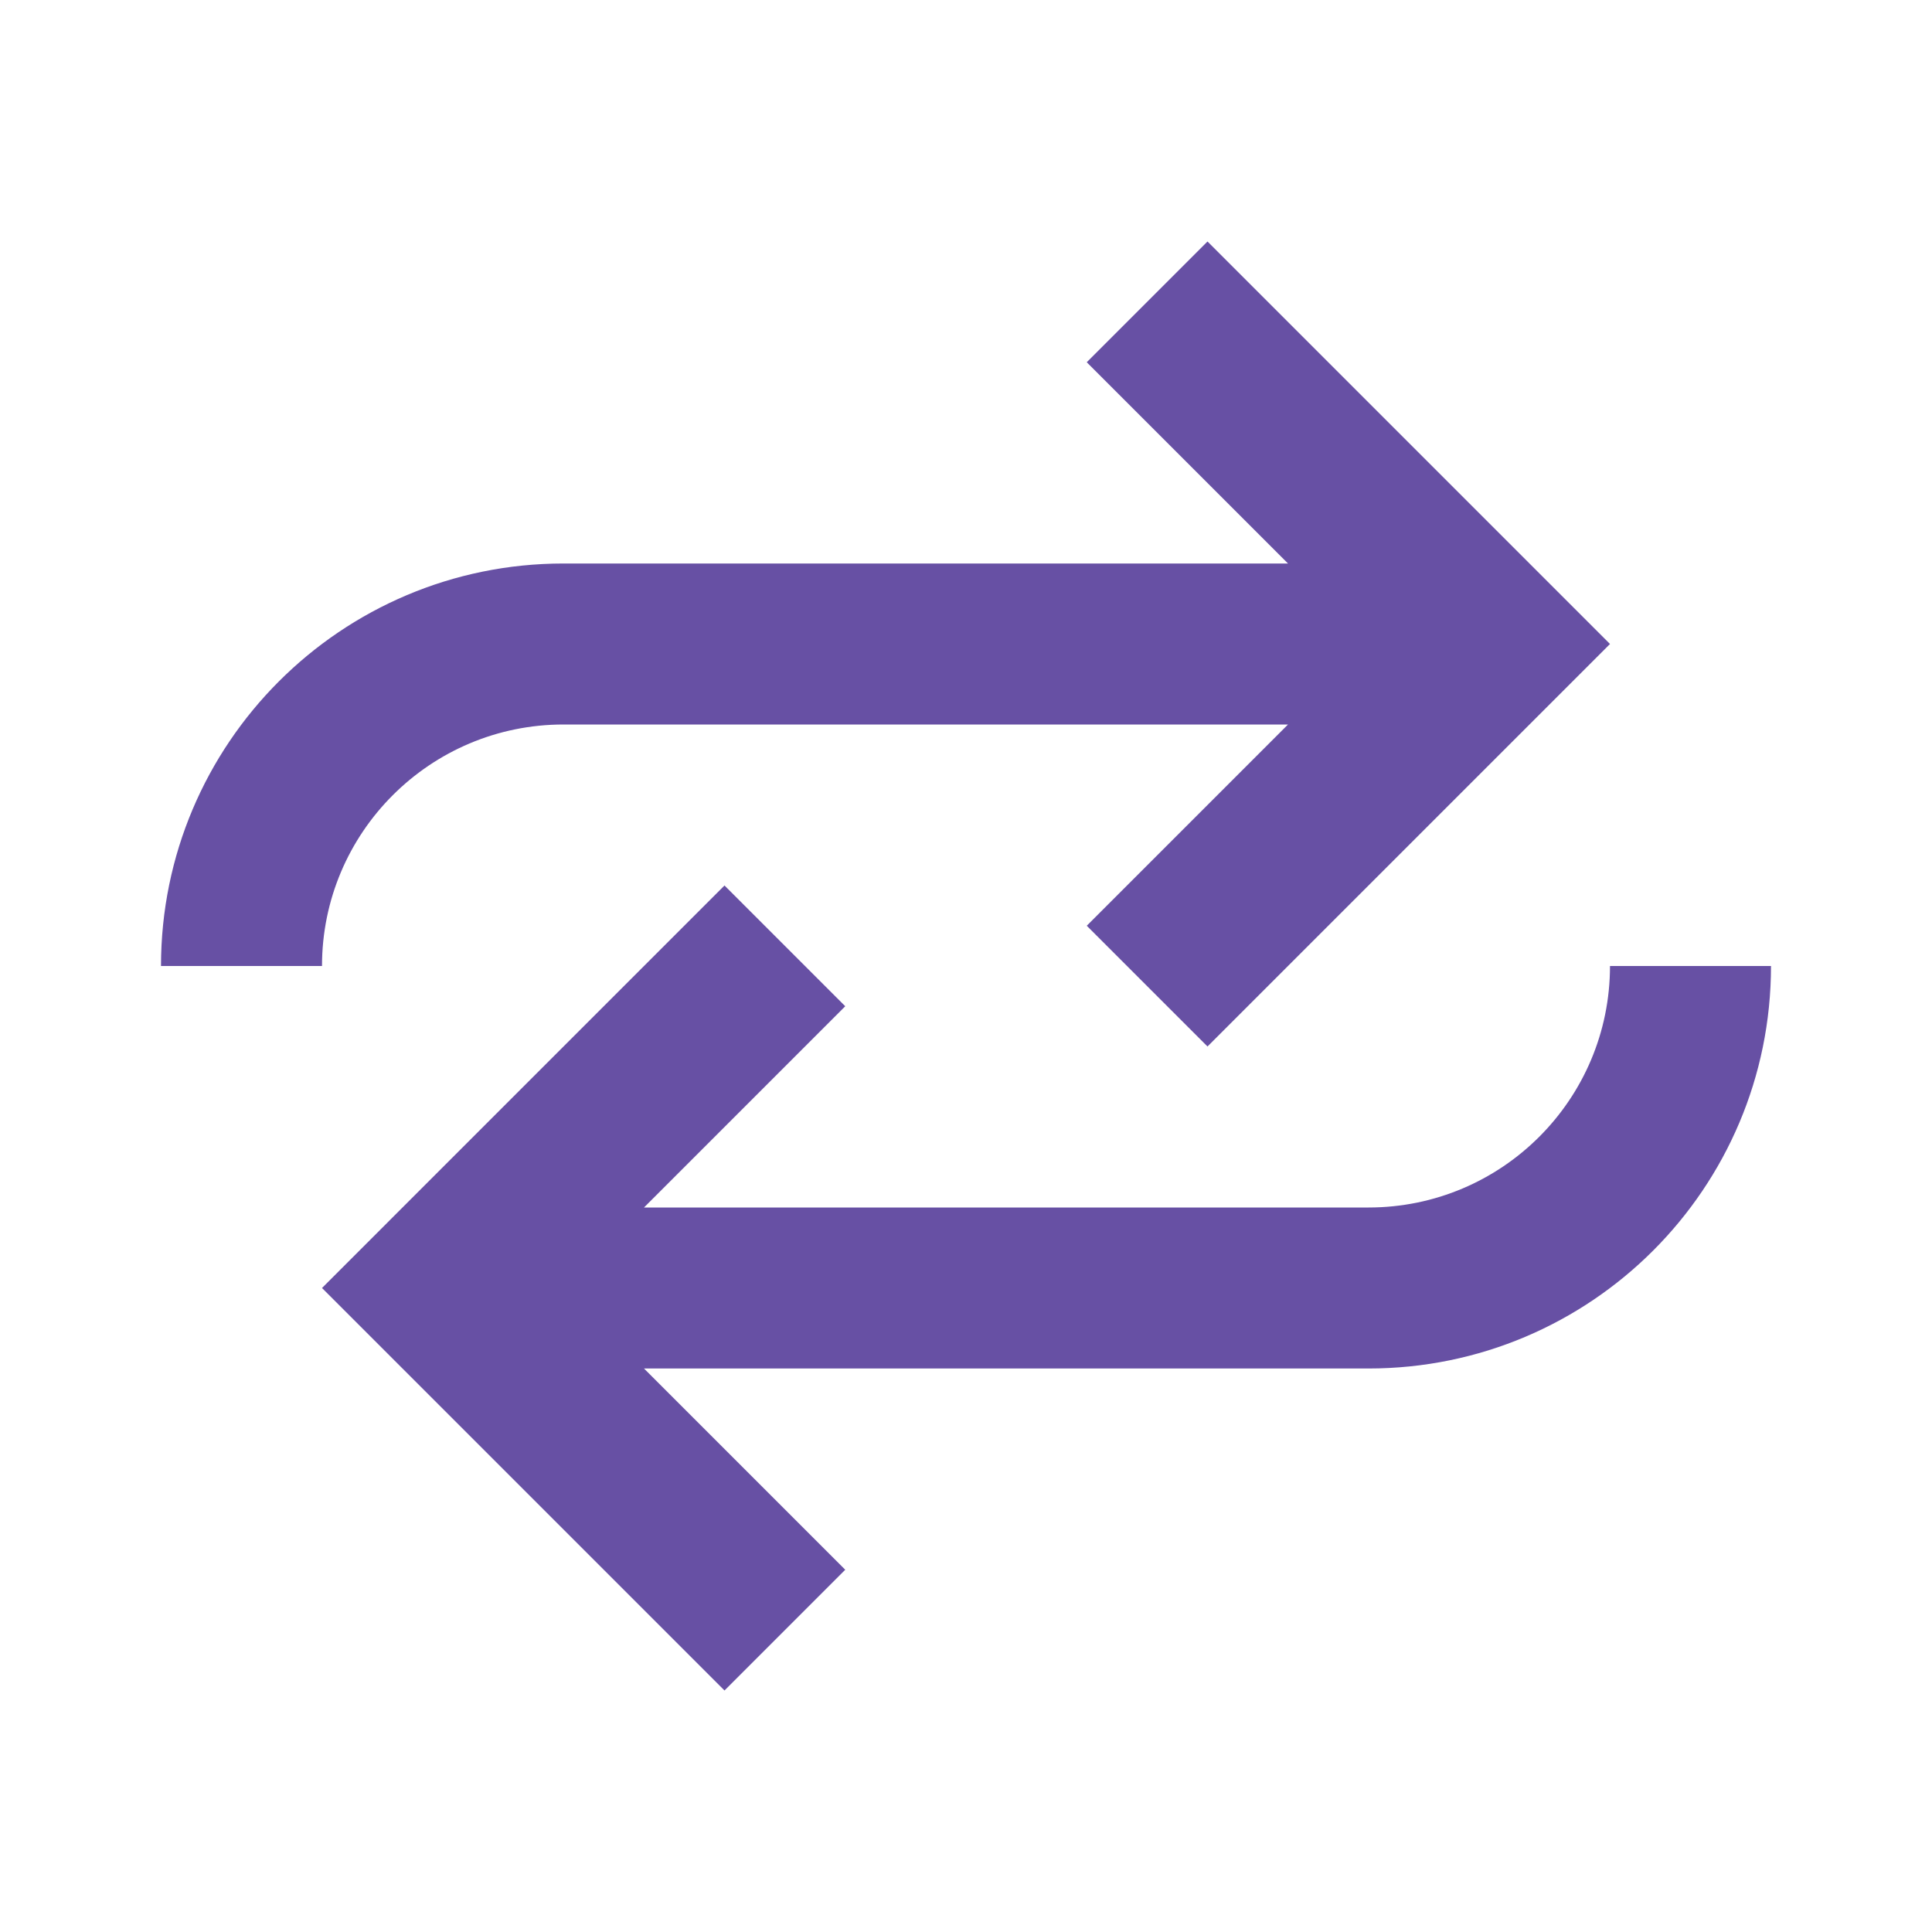
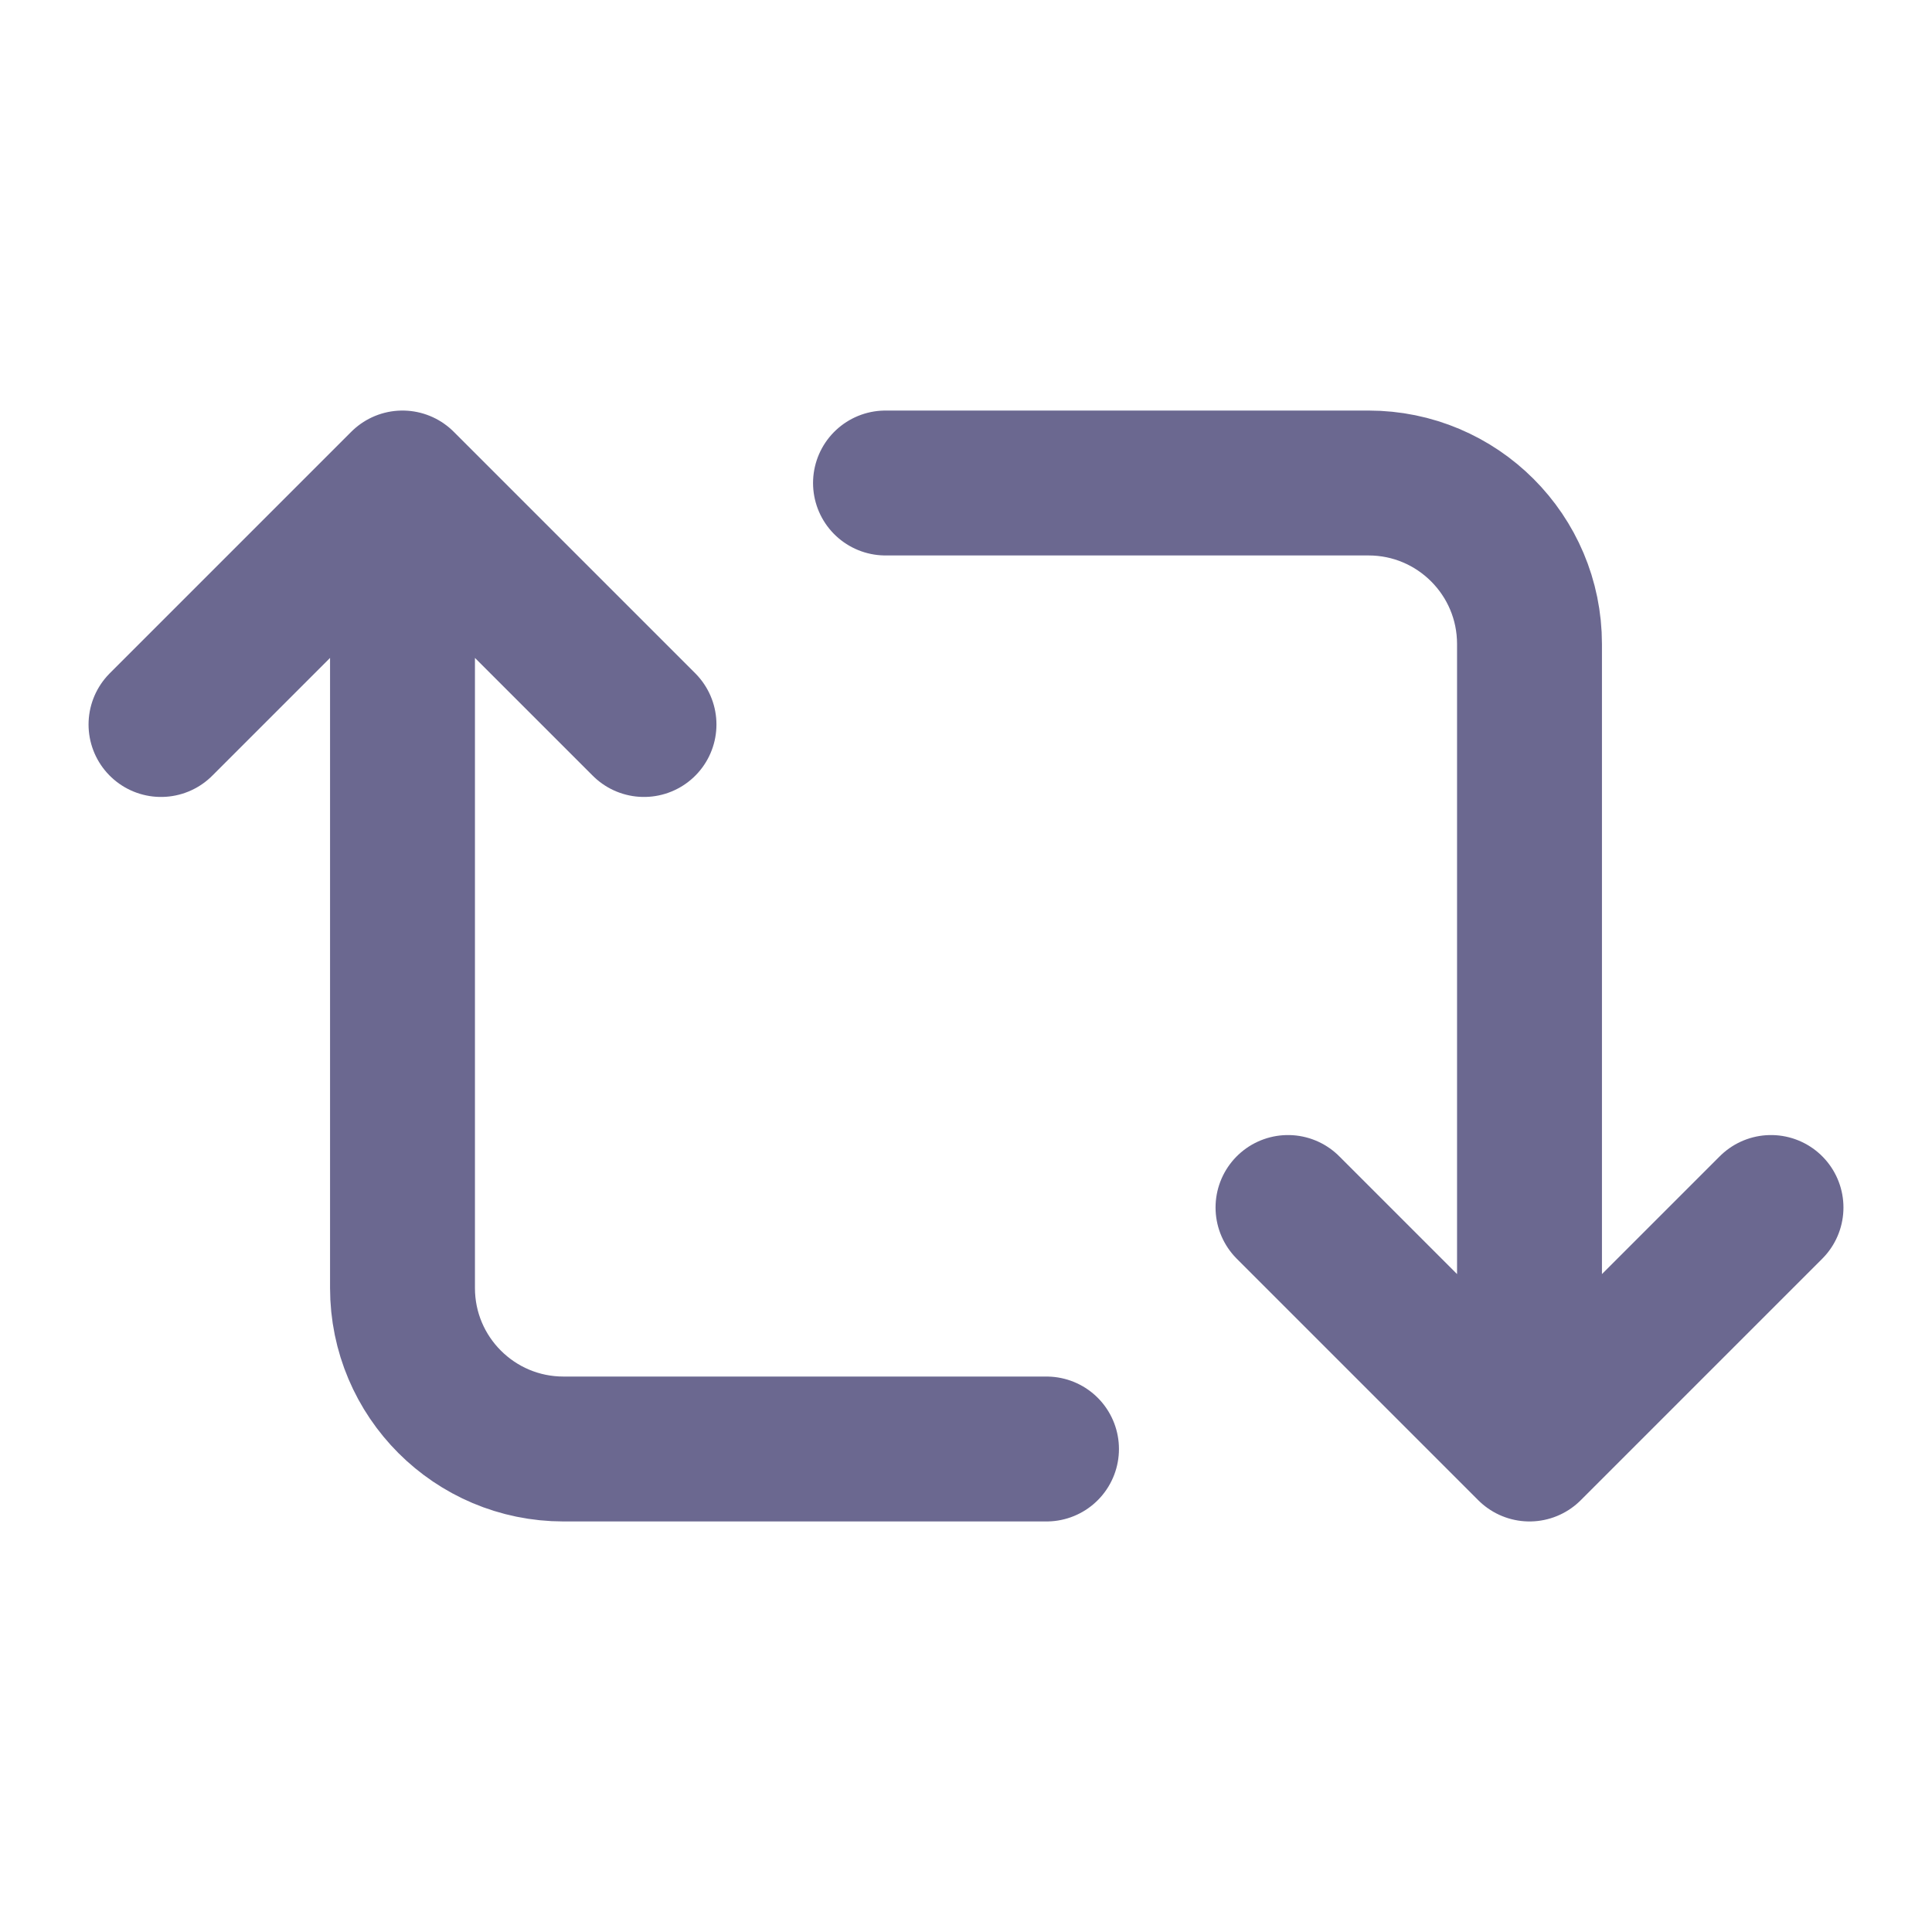
- <svg xmlns="http://www.w3.org/2000/svg" viewBox="0 0 24 24">
-   <path fill="#6750A4" d="M7 7h9l-2.5-2.5L15 3l5 5-5 5-1.5-1.5L16 9H7a3 3 0 0 0-3 3H2a5 5 0 0 1 5-5Zm10 10H8l2.5 2.5L9 21l-5-5 5-5 1.5 1.5L8 15h9a3 3 0 0 0 3-3h2a5 5 0 0 1-5 5Z" />
+ <svg xmlns="http://www.w3.org/2000/svg" viewBox="0 0 24 24" fill="none" stroke="#6B6890" stroke-width="1.8" stroke-linecap="round" stroke-linejoin="round">
+   <path d="M2 9l3-3 3 3 M13 18H7a2 2 0 0 1-2-2V6 M22 15l-3 3-3-3 M11 6h6a2 2 0 0 1 2 2v10" />
</svg>
